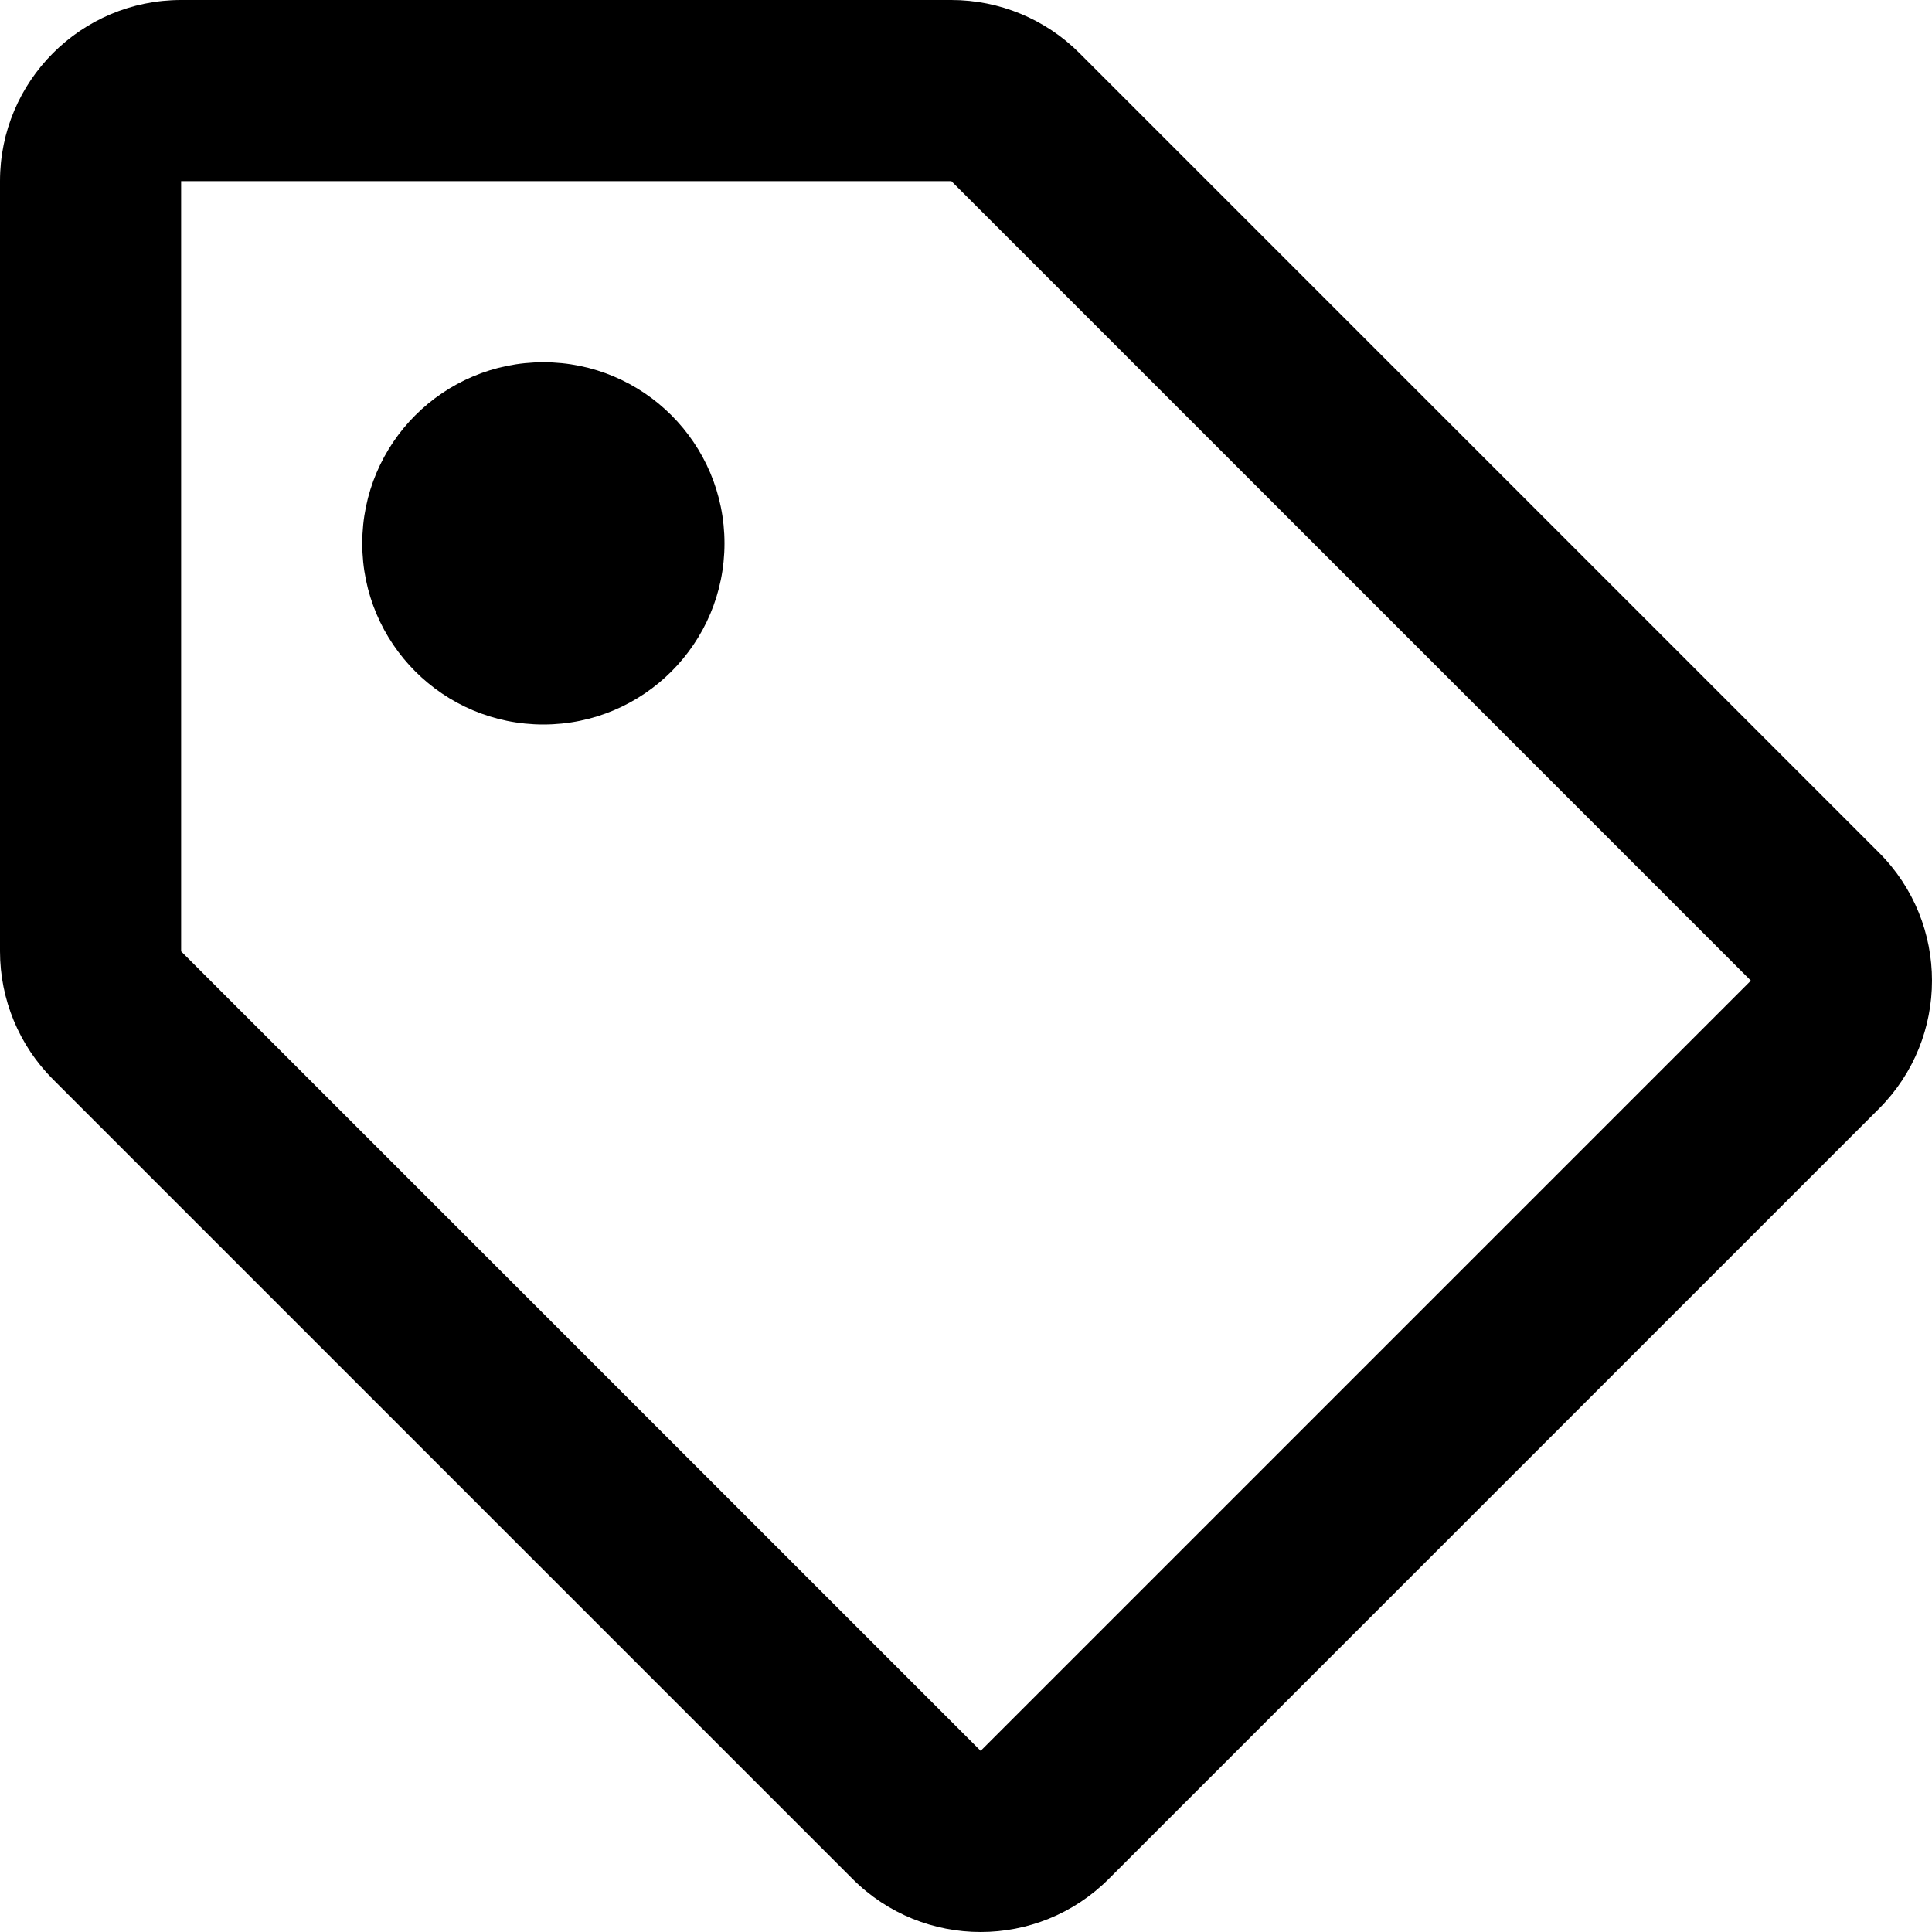
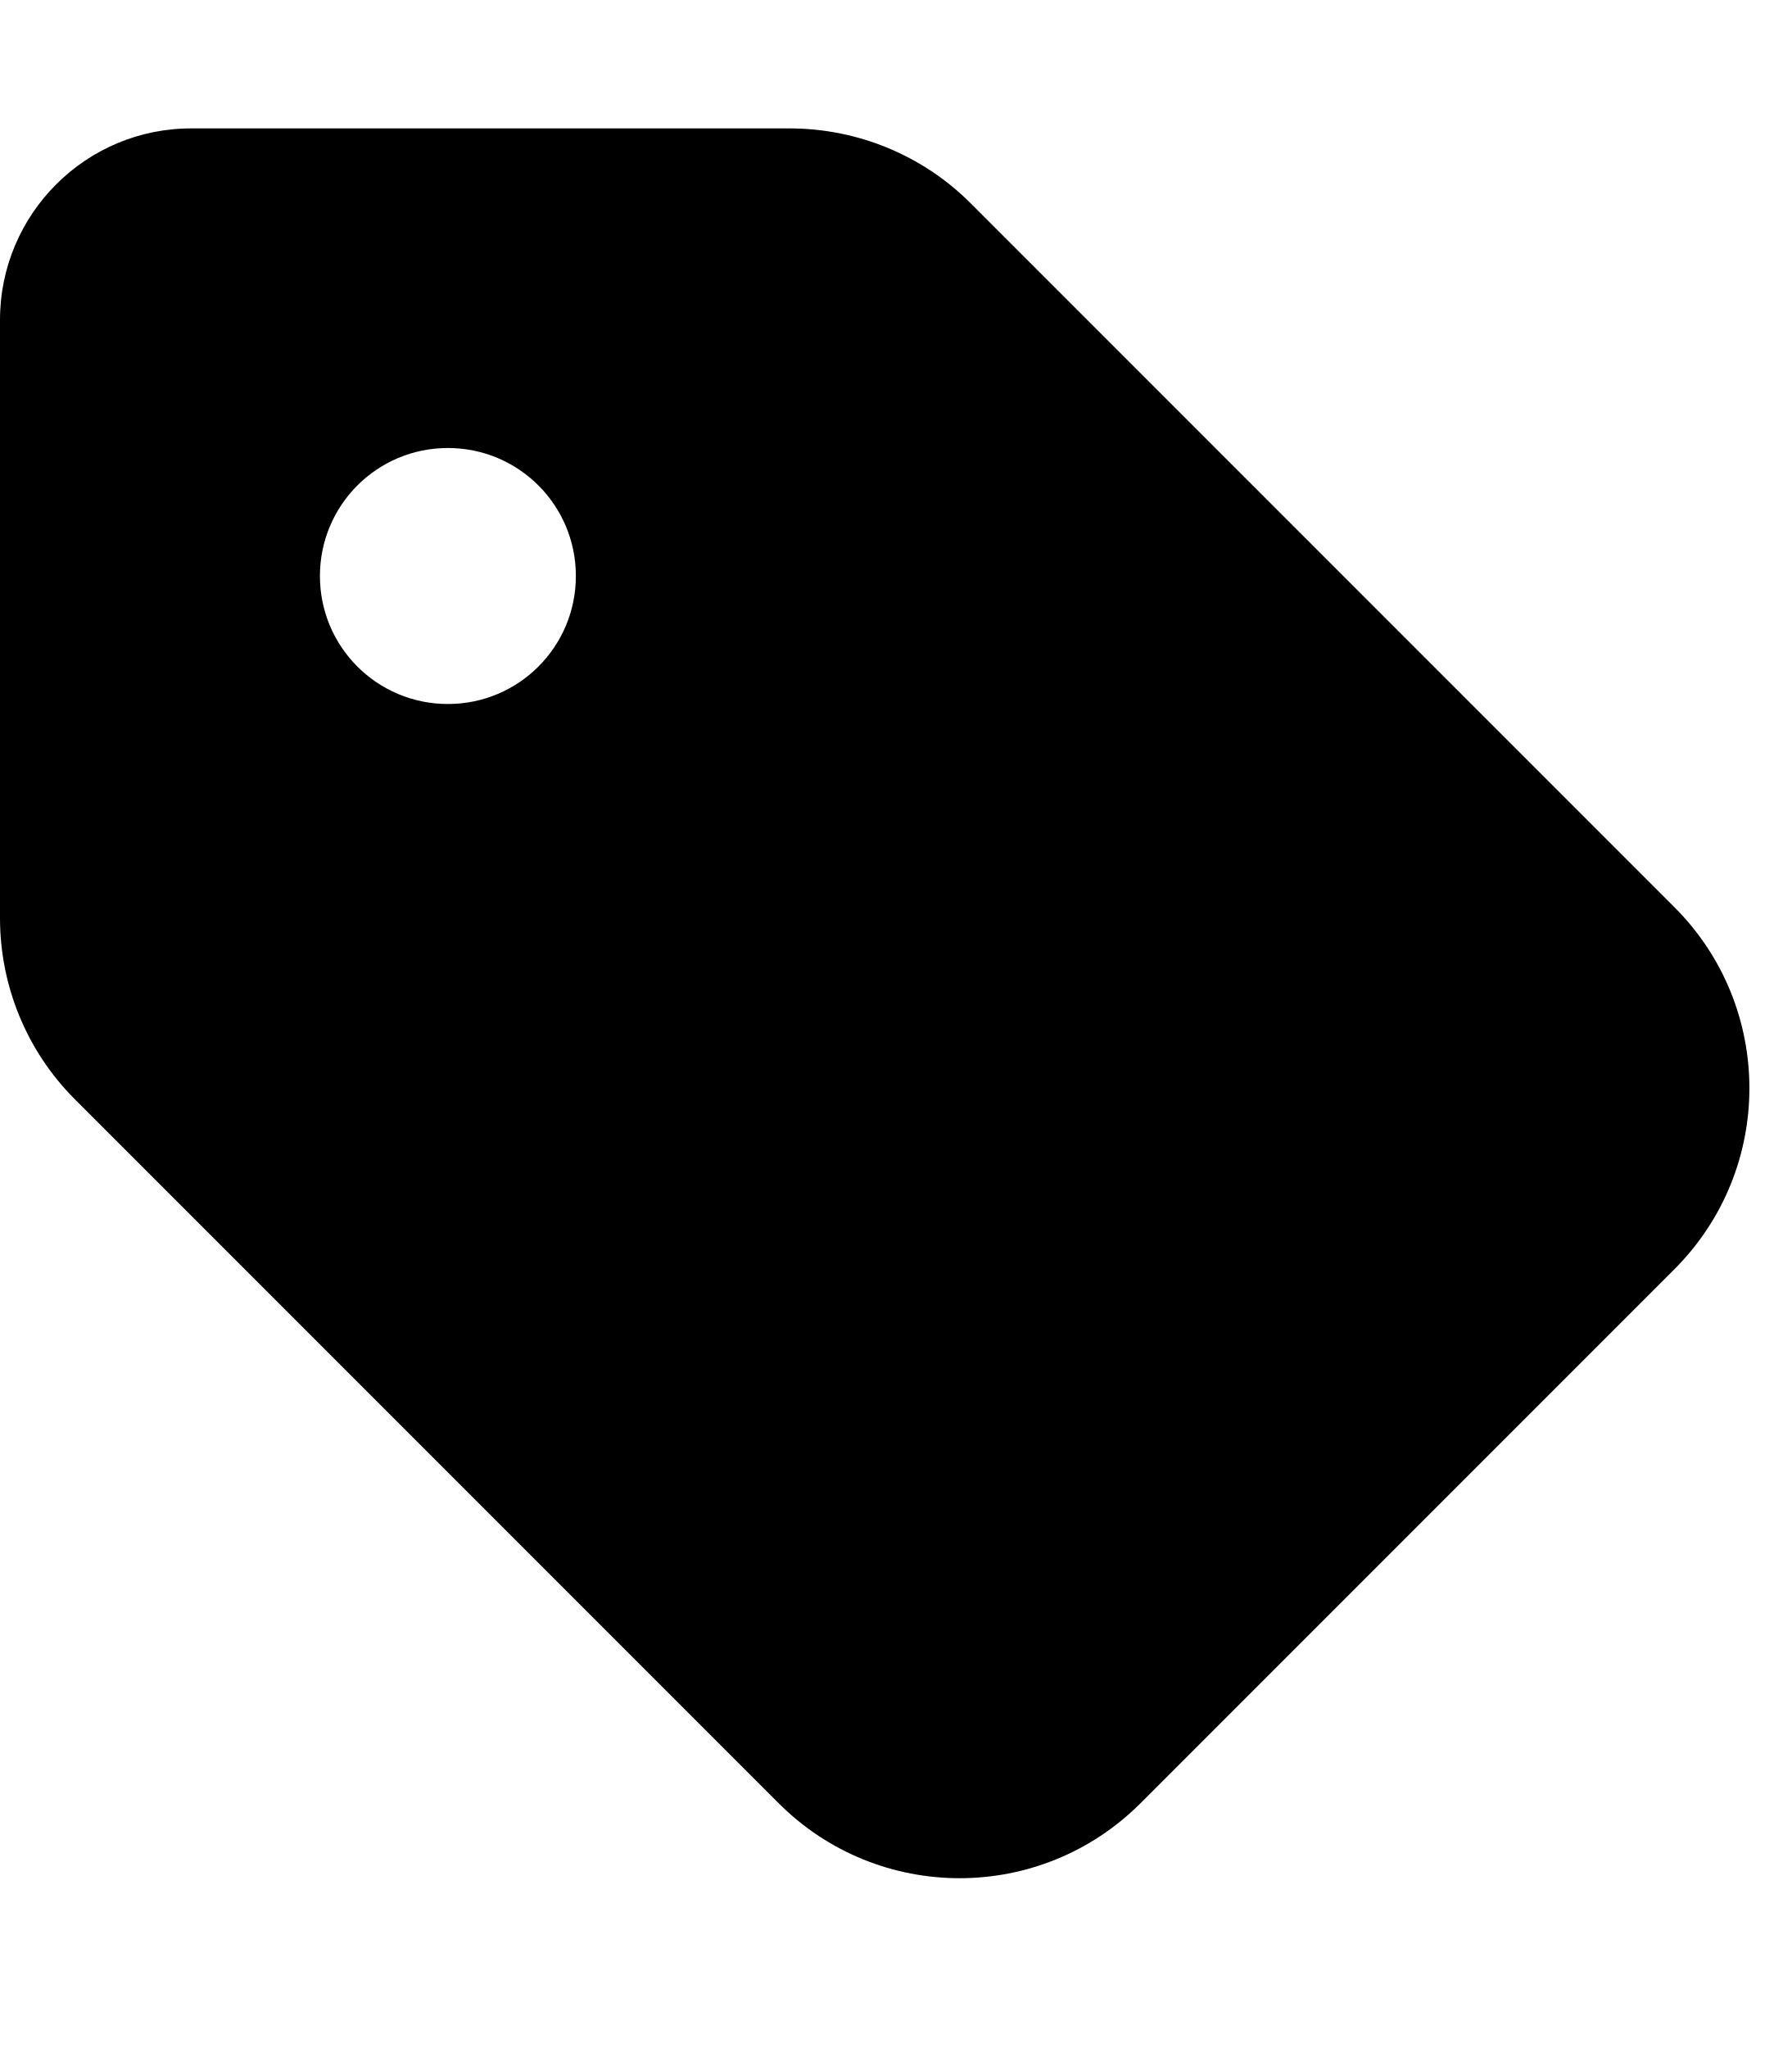
- <svg xmlns="http://www.w3.org/2000/svg" aria-hidden="true" data-prefix="far" data-icon="tag" role="img" viewBox="0 0 512 512" color="white" class="svg-inline--fa fa-tag fa-w-16 fa-7x">
-   <path color="currentColor" fill="currentColor" d="M497.941 225.941L286.059 14.059A48 48 0 0 0 252.118 0H48C21.49 0 0 21.49 0 48v204.118a47.998 47.998 0 0 0 14.059 33.941l211.882 211.882c18.745 18.745 49.137 18.746 67.882 0l204.118-204.118c18.745-18.745 18.745-49.137 0-67.882zM259.886 463.996L48 252.118V48h204.118L464 259.882 259.886 463.996zM192 144c0 26.51-21.49 48-48 48s-48-21.49-48-48 21.49-48 48-48 48 21.49 48 48z" />
+ <svg xmlns="http://www.w3.org/2000/svg" color="white" viewBox="0 0 448 512">
+   <path fill="currentColor" color="currentColor" d="M0 80V229.5c0 17 6.7 33.3 18.7 45.3l176 176c25 25 65.5 25 90.5 0L418.7 317.3c25-25 25-65.5 0-90.5l-176-176c-12-12-28.3-18.7-45.3-18.7H48C21.5 32 0 53.5 0 80zm112 96c-17.7 0-32-14.3-32-32s14.3-32 32-32s32 14.3 32 32s-14.3 32-32 32z" />
</svg>
